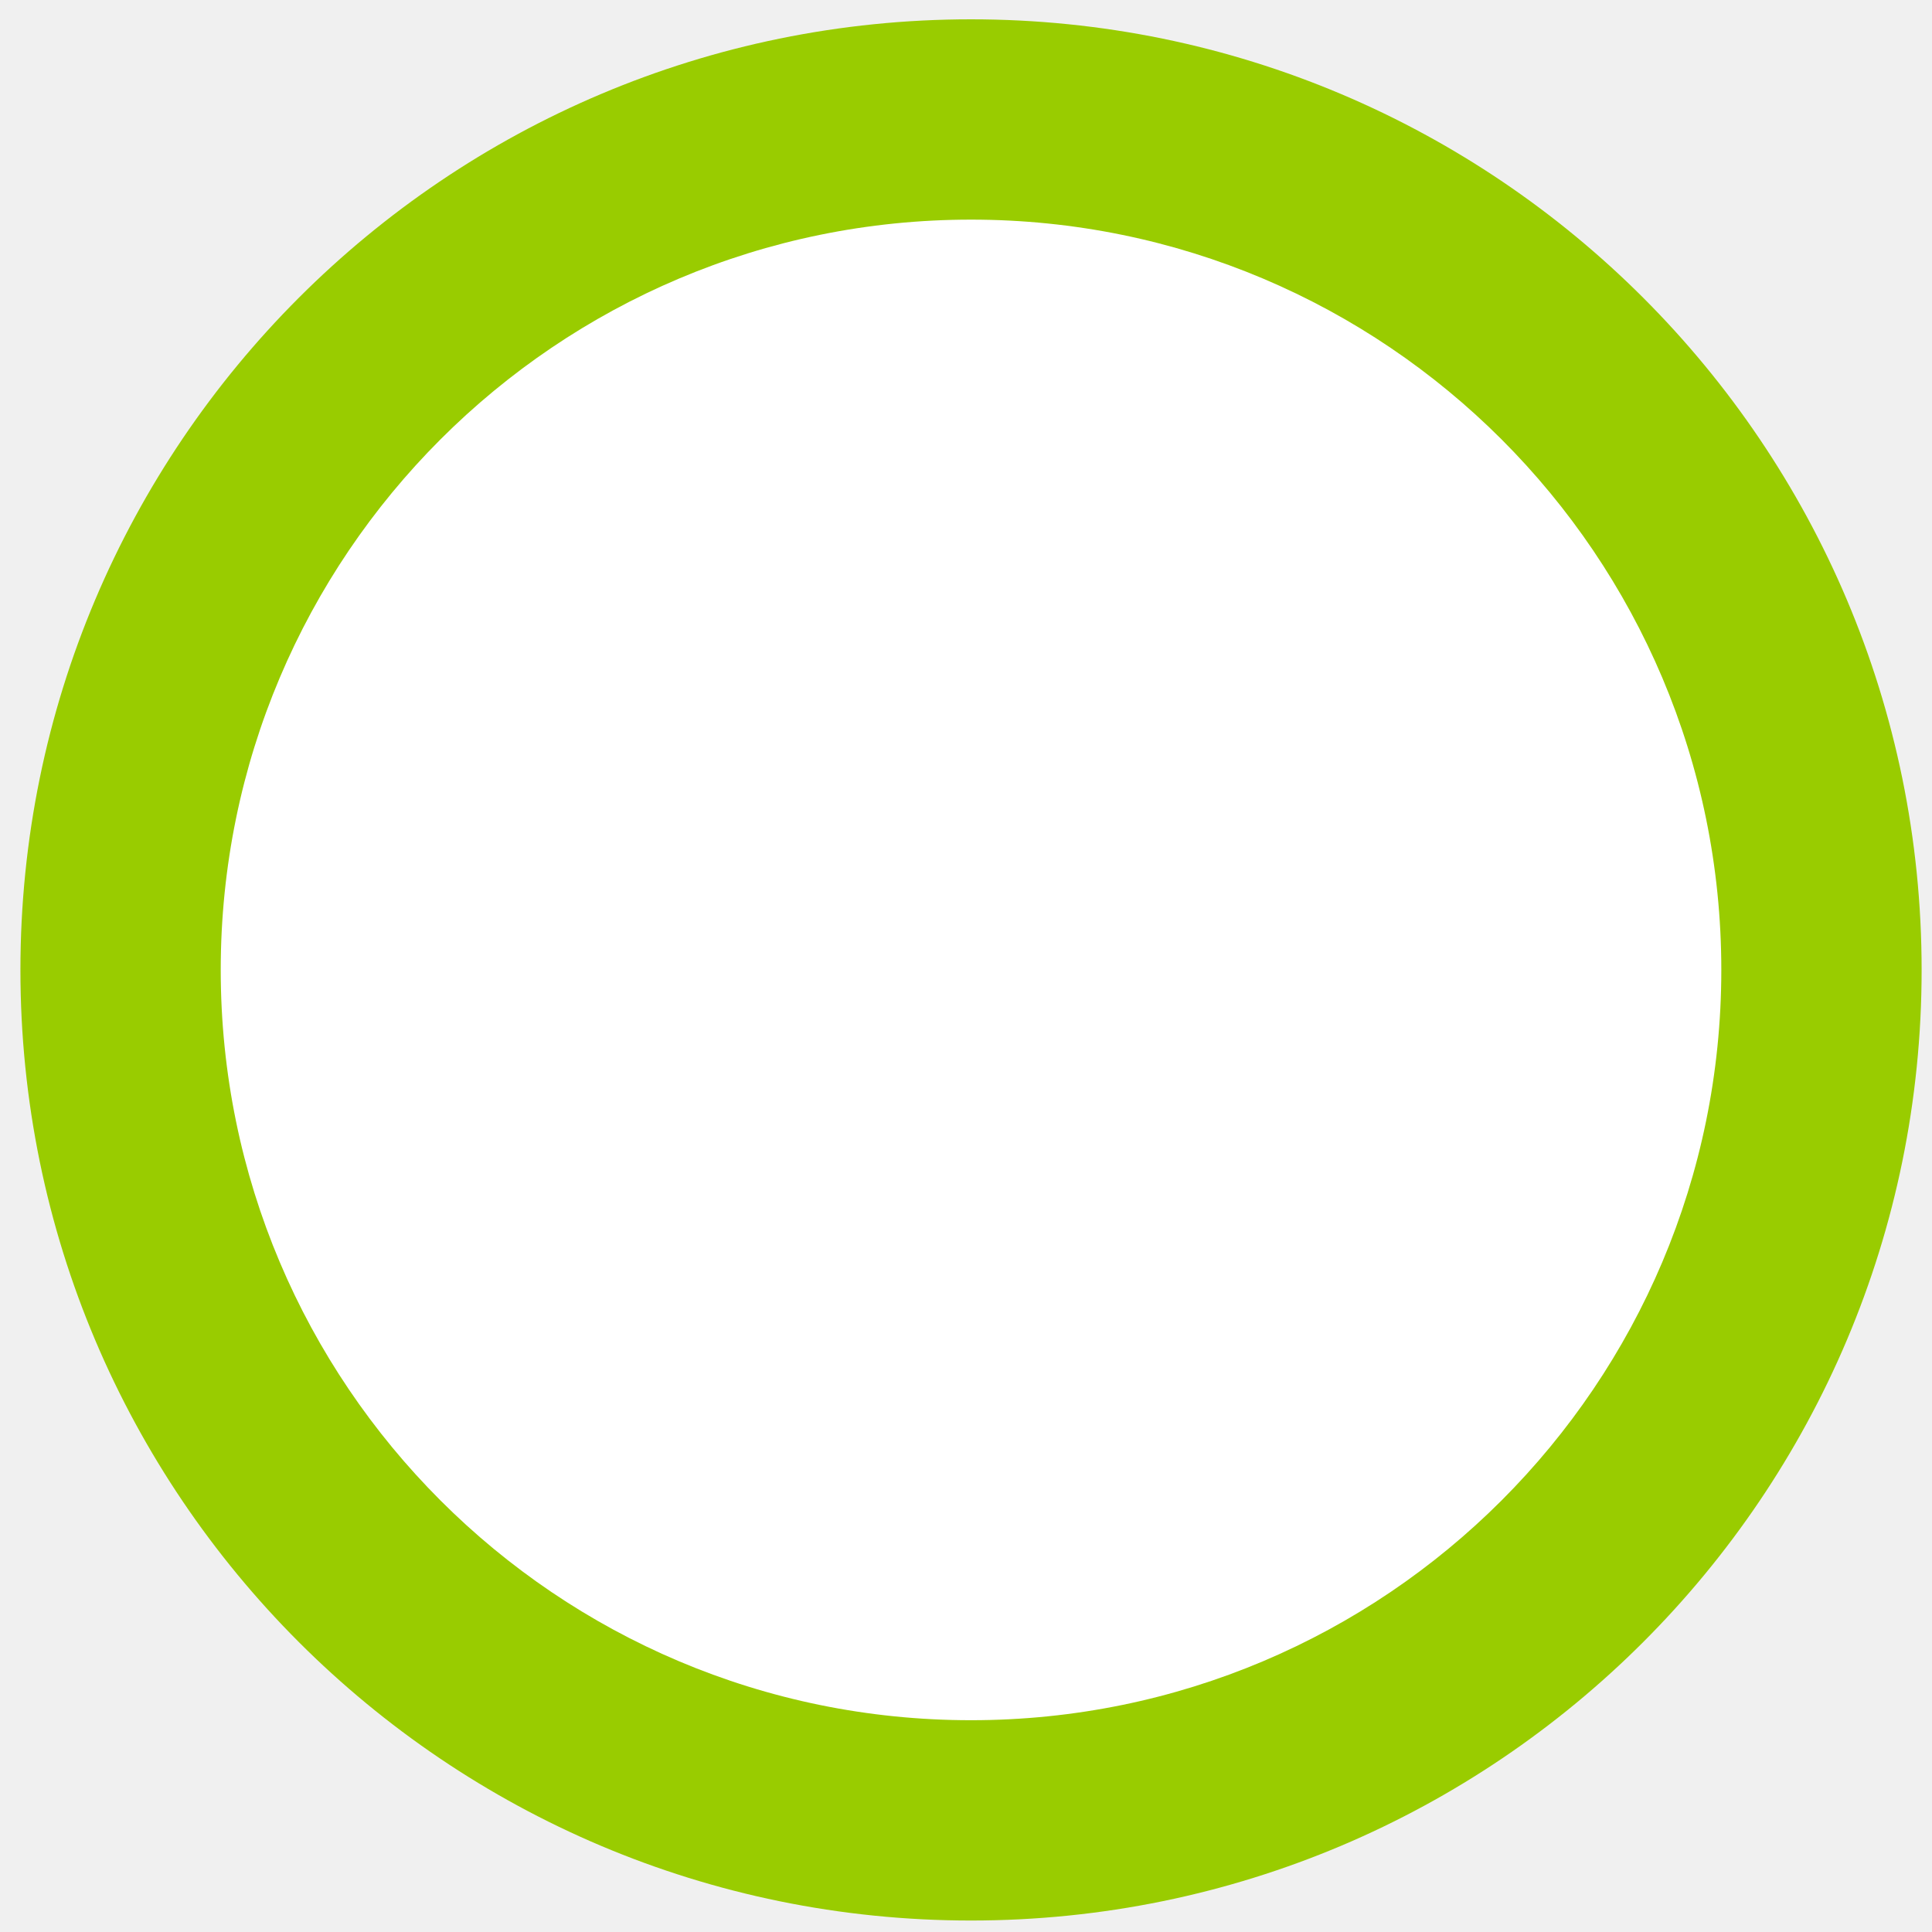
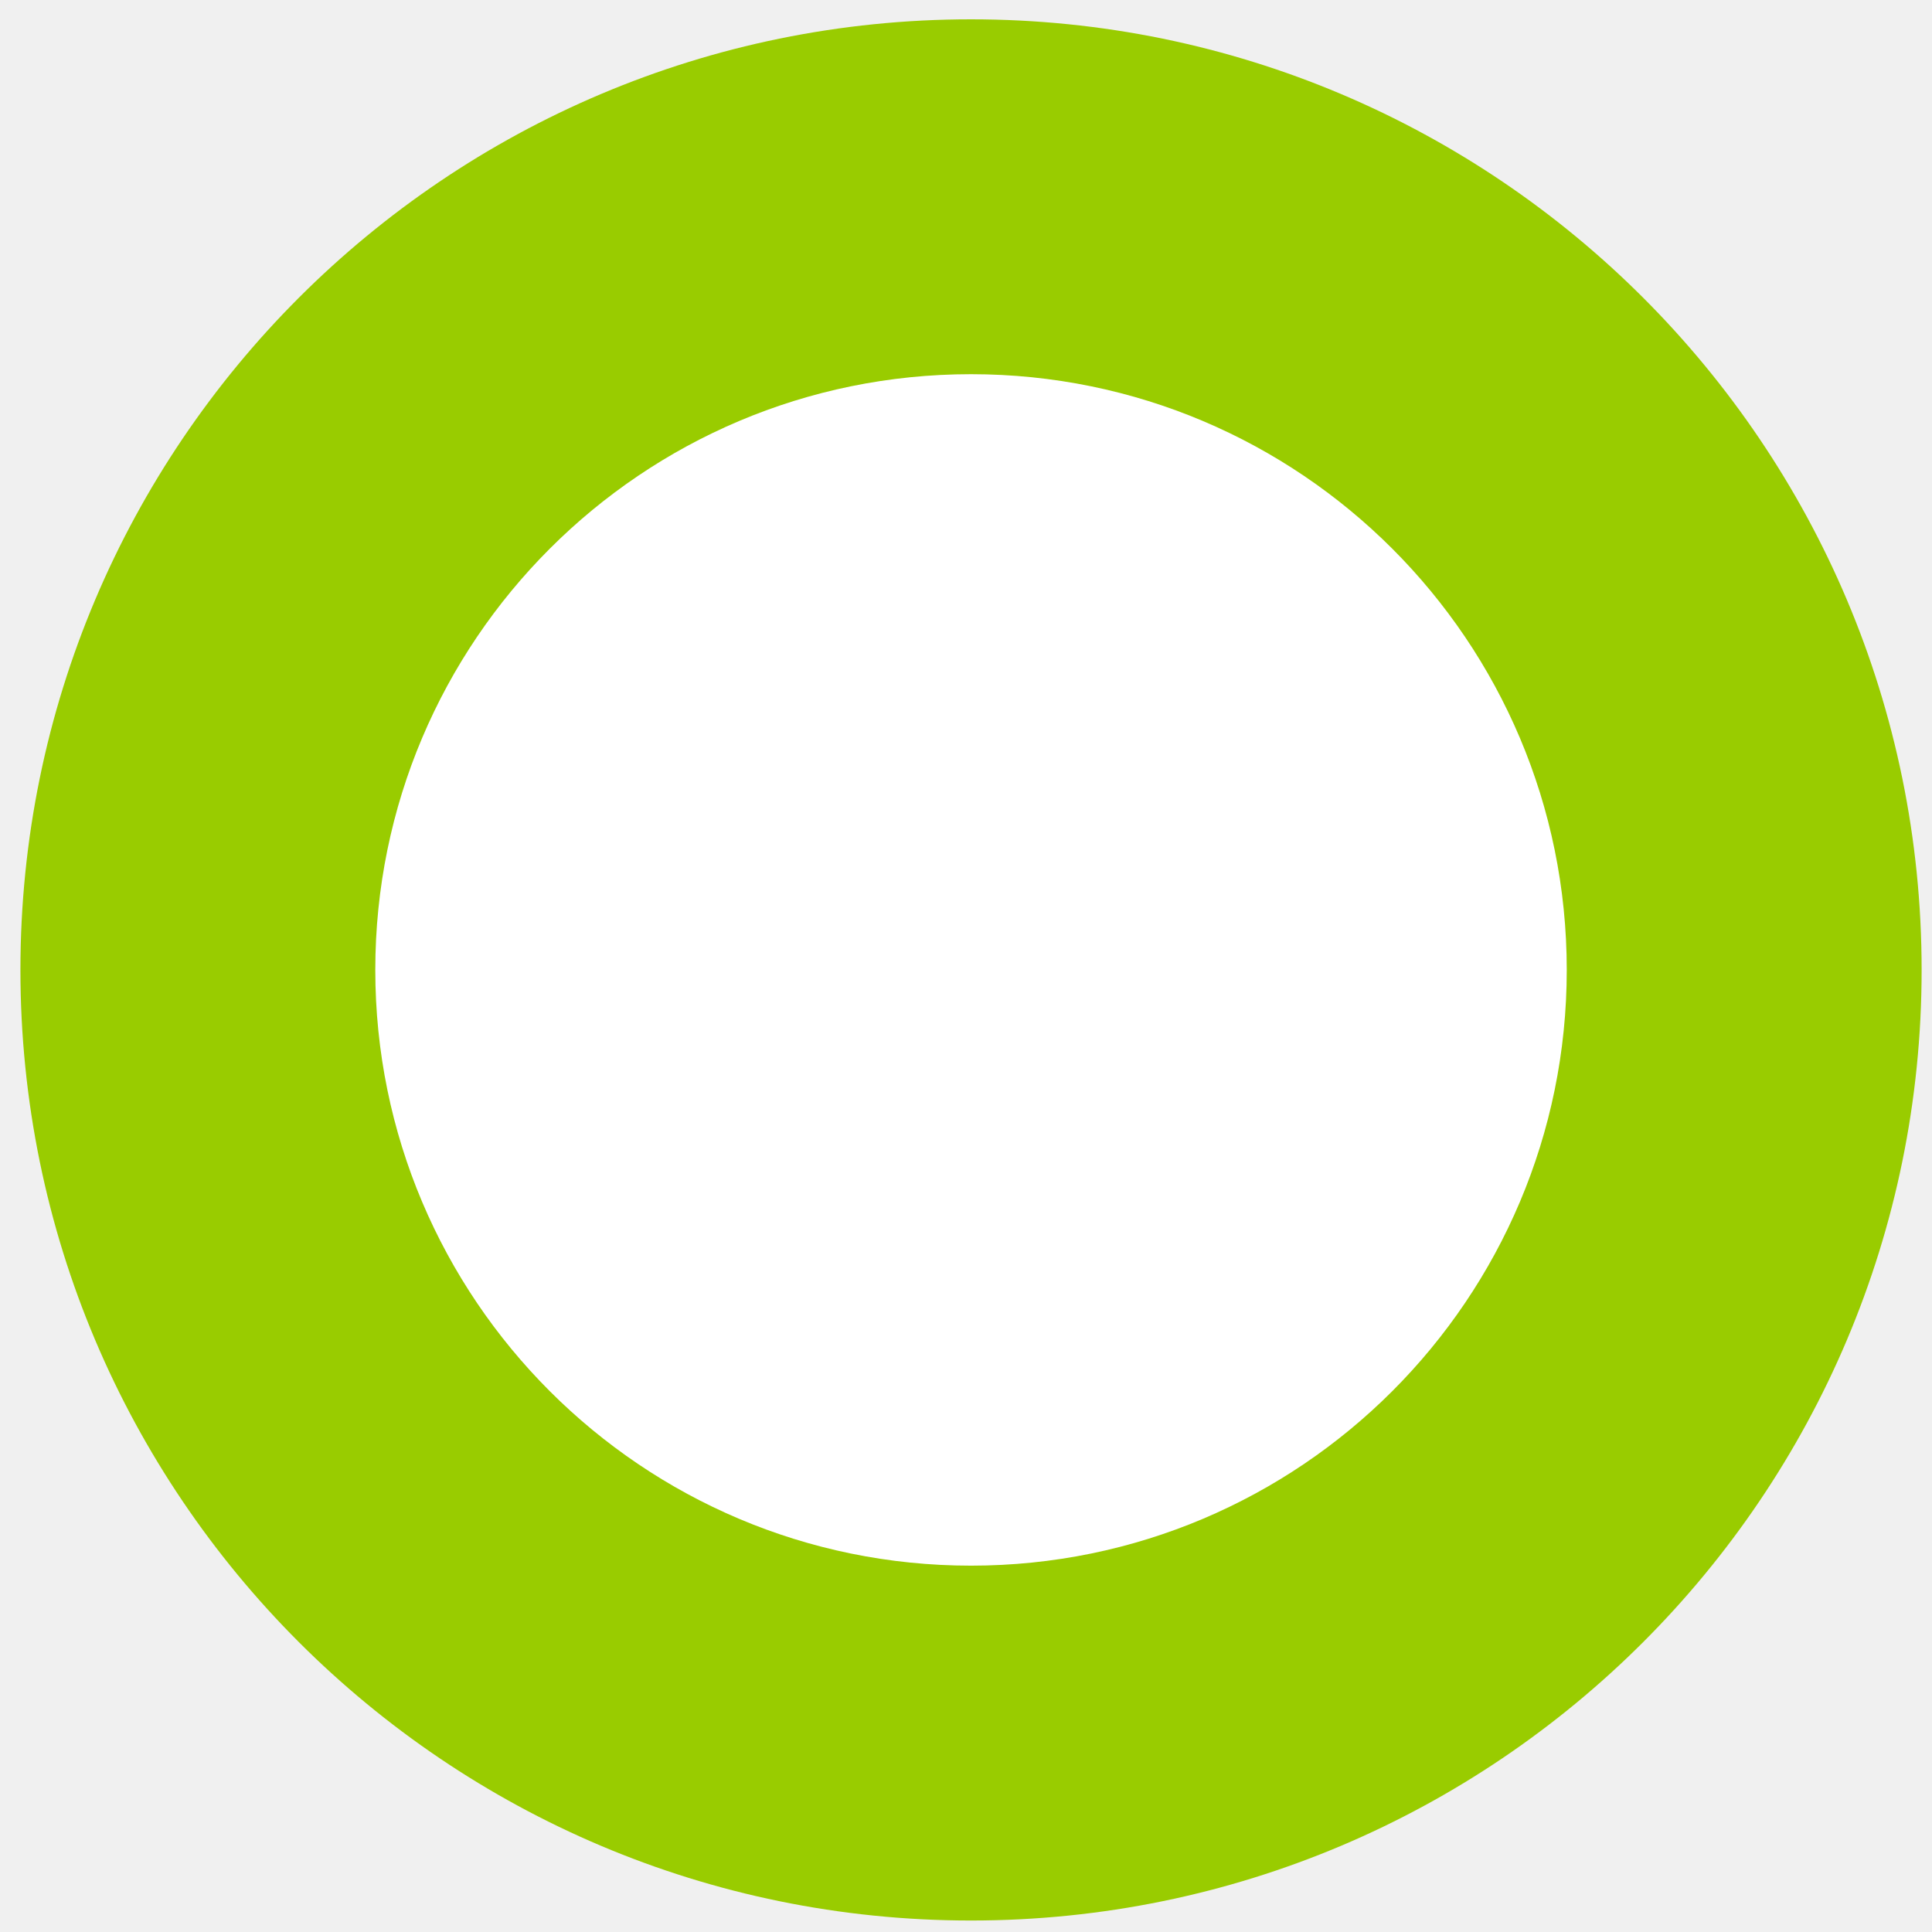
<svg xmlns="http://www.w3.org/2000/svg" version="1.1" id="Layer_1" x="0px" y="0px" width="100px" height="100px" viewBox="0 0 100 100" enable-background="new 0 0 100 100" xml:space="preserve">
  <circle fill="#99CC00" cx="50.26" cy="50.203" r="49.203" />
-   <circle fill="#FFFFFF" cx="50.26" cy="50.203" r="38.835" />
+   <circle fill="#FFFFFF" cx="50.26" cy="50.203" r="30.835" />
</svg>
